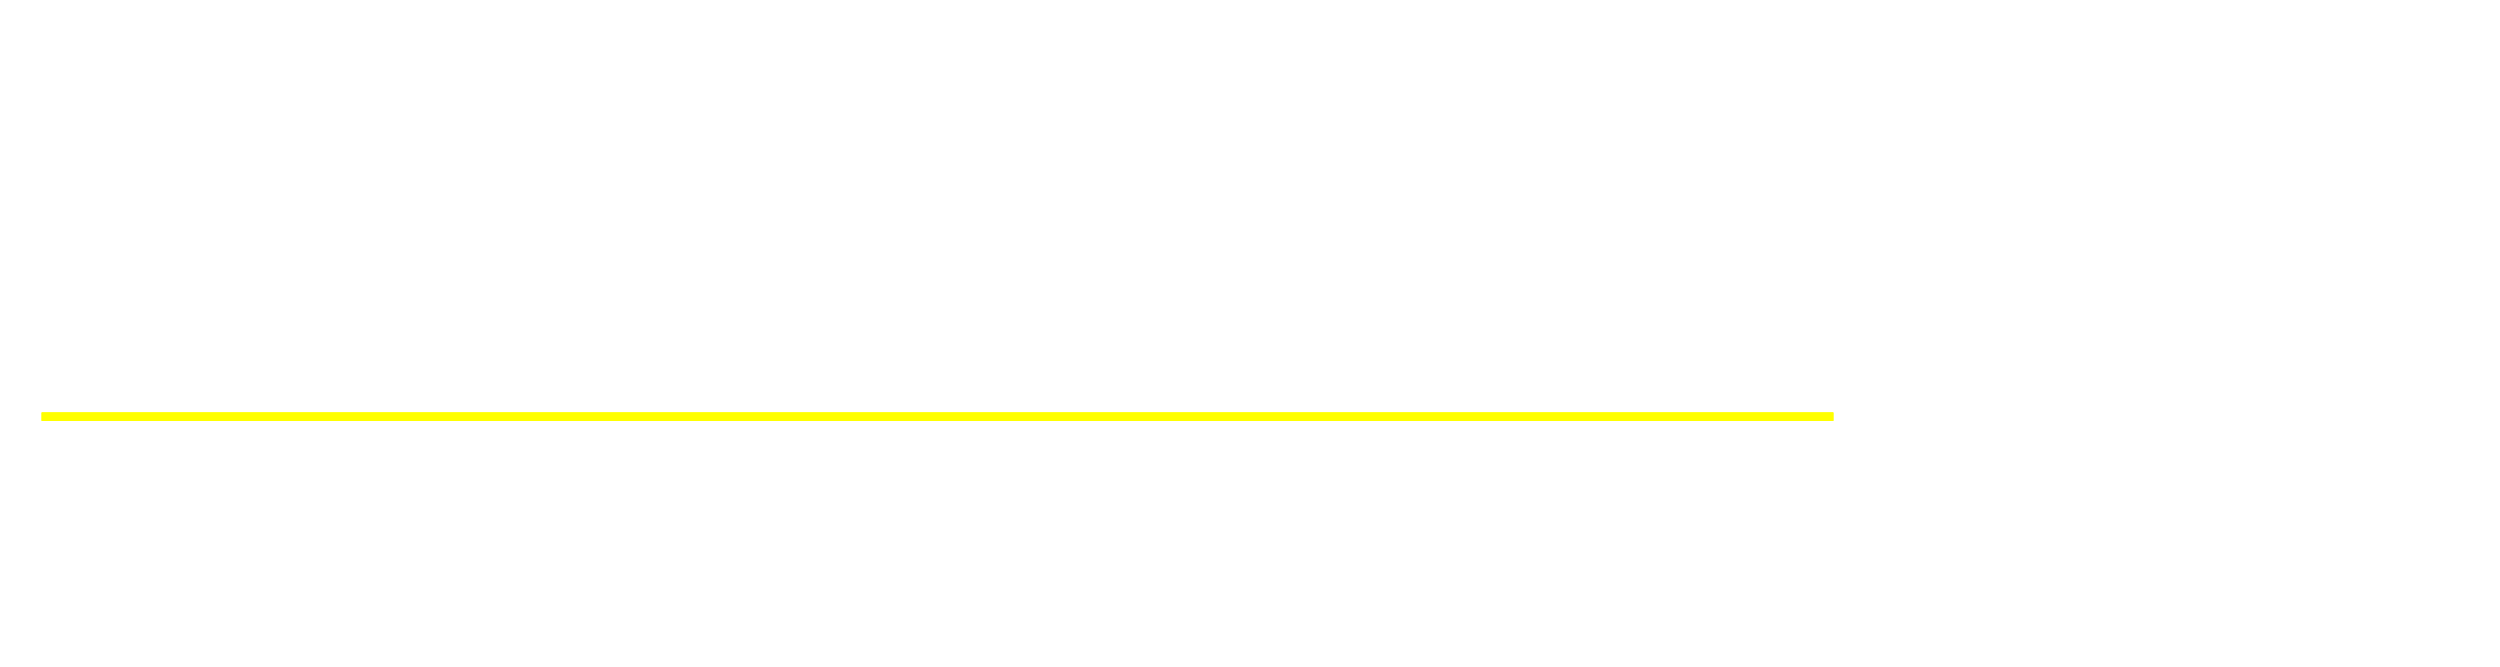
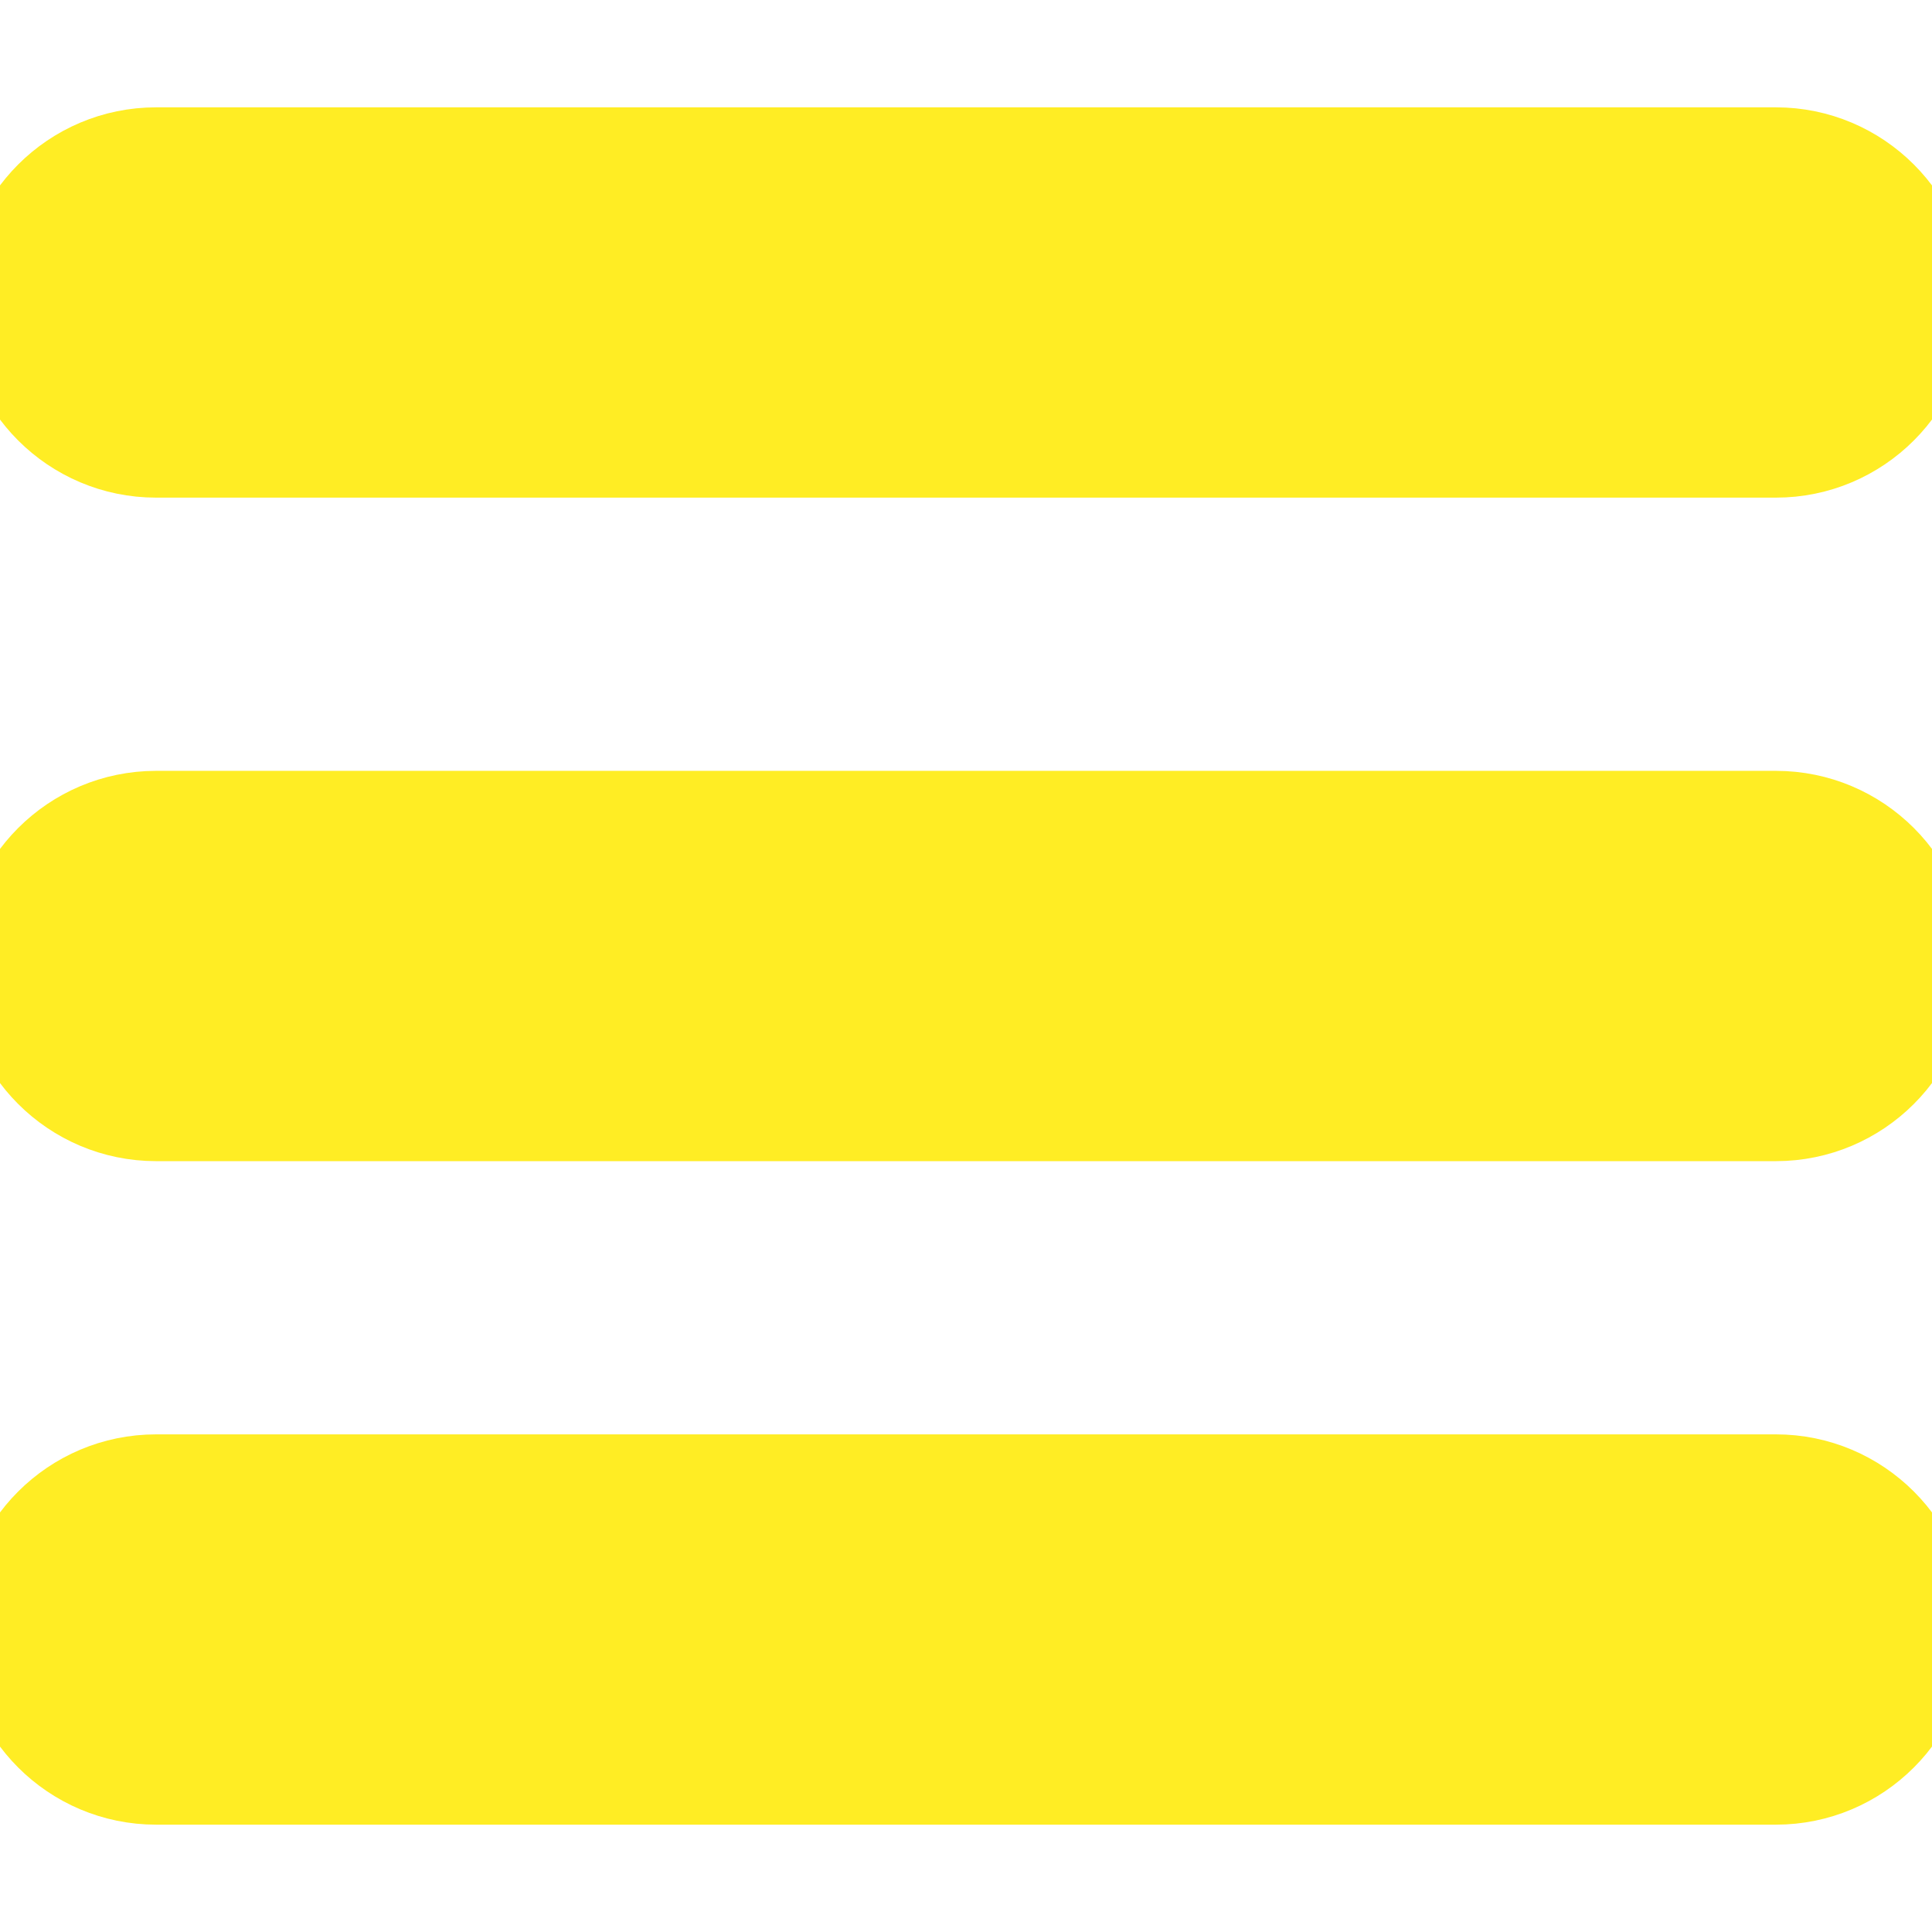
- <svg height="80" width="300">
-   <g fill="none">
-     <path stroke="yellow" d="M5 50 l215 0" />
-     <path stroke="yellow" d="M5 50 l215 0" />
-     <path stroke="yellow" d="M5 50 l215 0" />
+ <svg xmlns="http://www.w3.org/2000/svg" fill="#ffed24" version="1.1" id="Capa_1" width="100px" height="100px" viewBox="0 0 24.75 24.75" xml:space="preserve" stroke="#ffed24">
+   <g id="SVGRepo_bgCarrier" stroke-width="0" />
+   <g id="SVGRepo_tracerCarrier" stroke-linecap="round" stroke-linejoin="round" />
+   <g id="SVGRepo_iconCarrier">
+     <g>
+       <path d="M0,3.875c0-1.104,0.896-2,2-2h20.75c1.104,0,2,0.896,2,2s-0.896,2-2,2H2C0.896,5.875,0,4.979,0,3.875z M22.75,10.375H2 c-1.104,0-2,0.896-2,2c0,1.104,0.896,2,2,2h20.75c1.104,0,2-0.896,2-2C24.75,11.271,23.855,10.375,22.75,10.375z M22.75,18.875H2 c-1.104,0-2,0.896-2,2s0.896,2,2,2h20.75c1.104,0,2-0.896,2-2S23.855,18.875,22.75,18.875z" />
+     </g>
  </g>
</svg>
